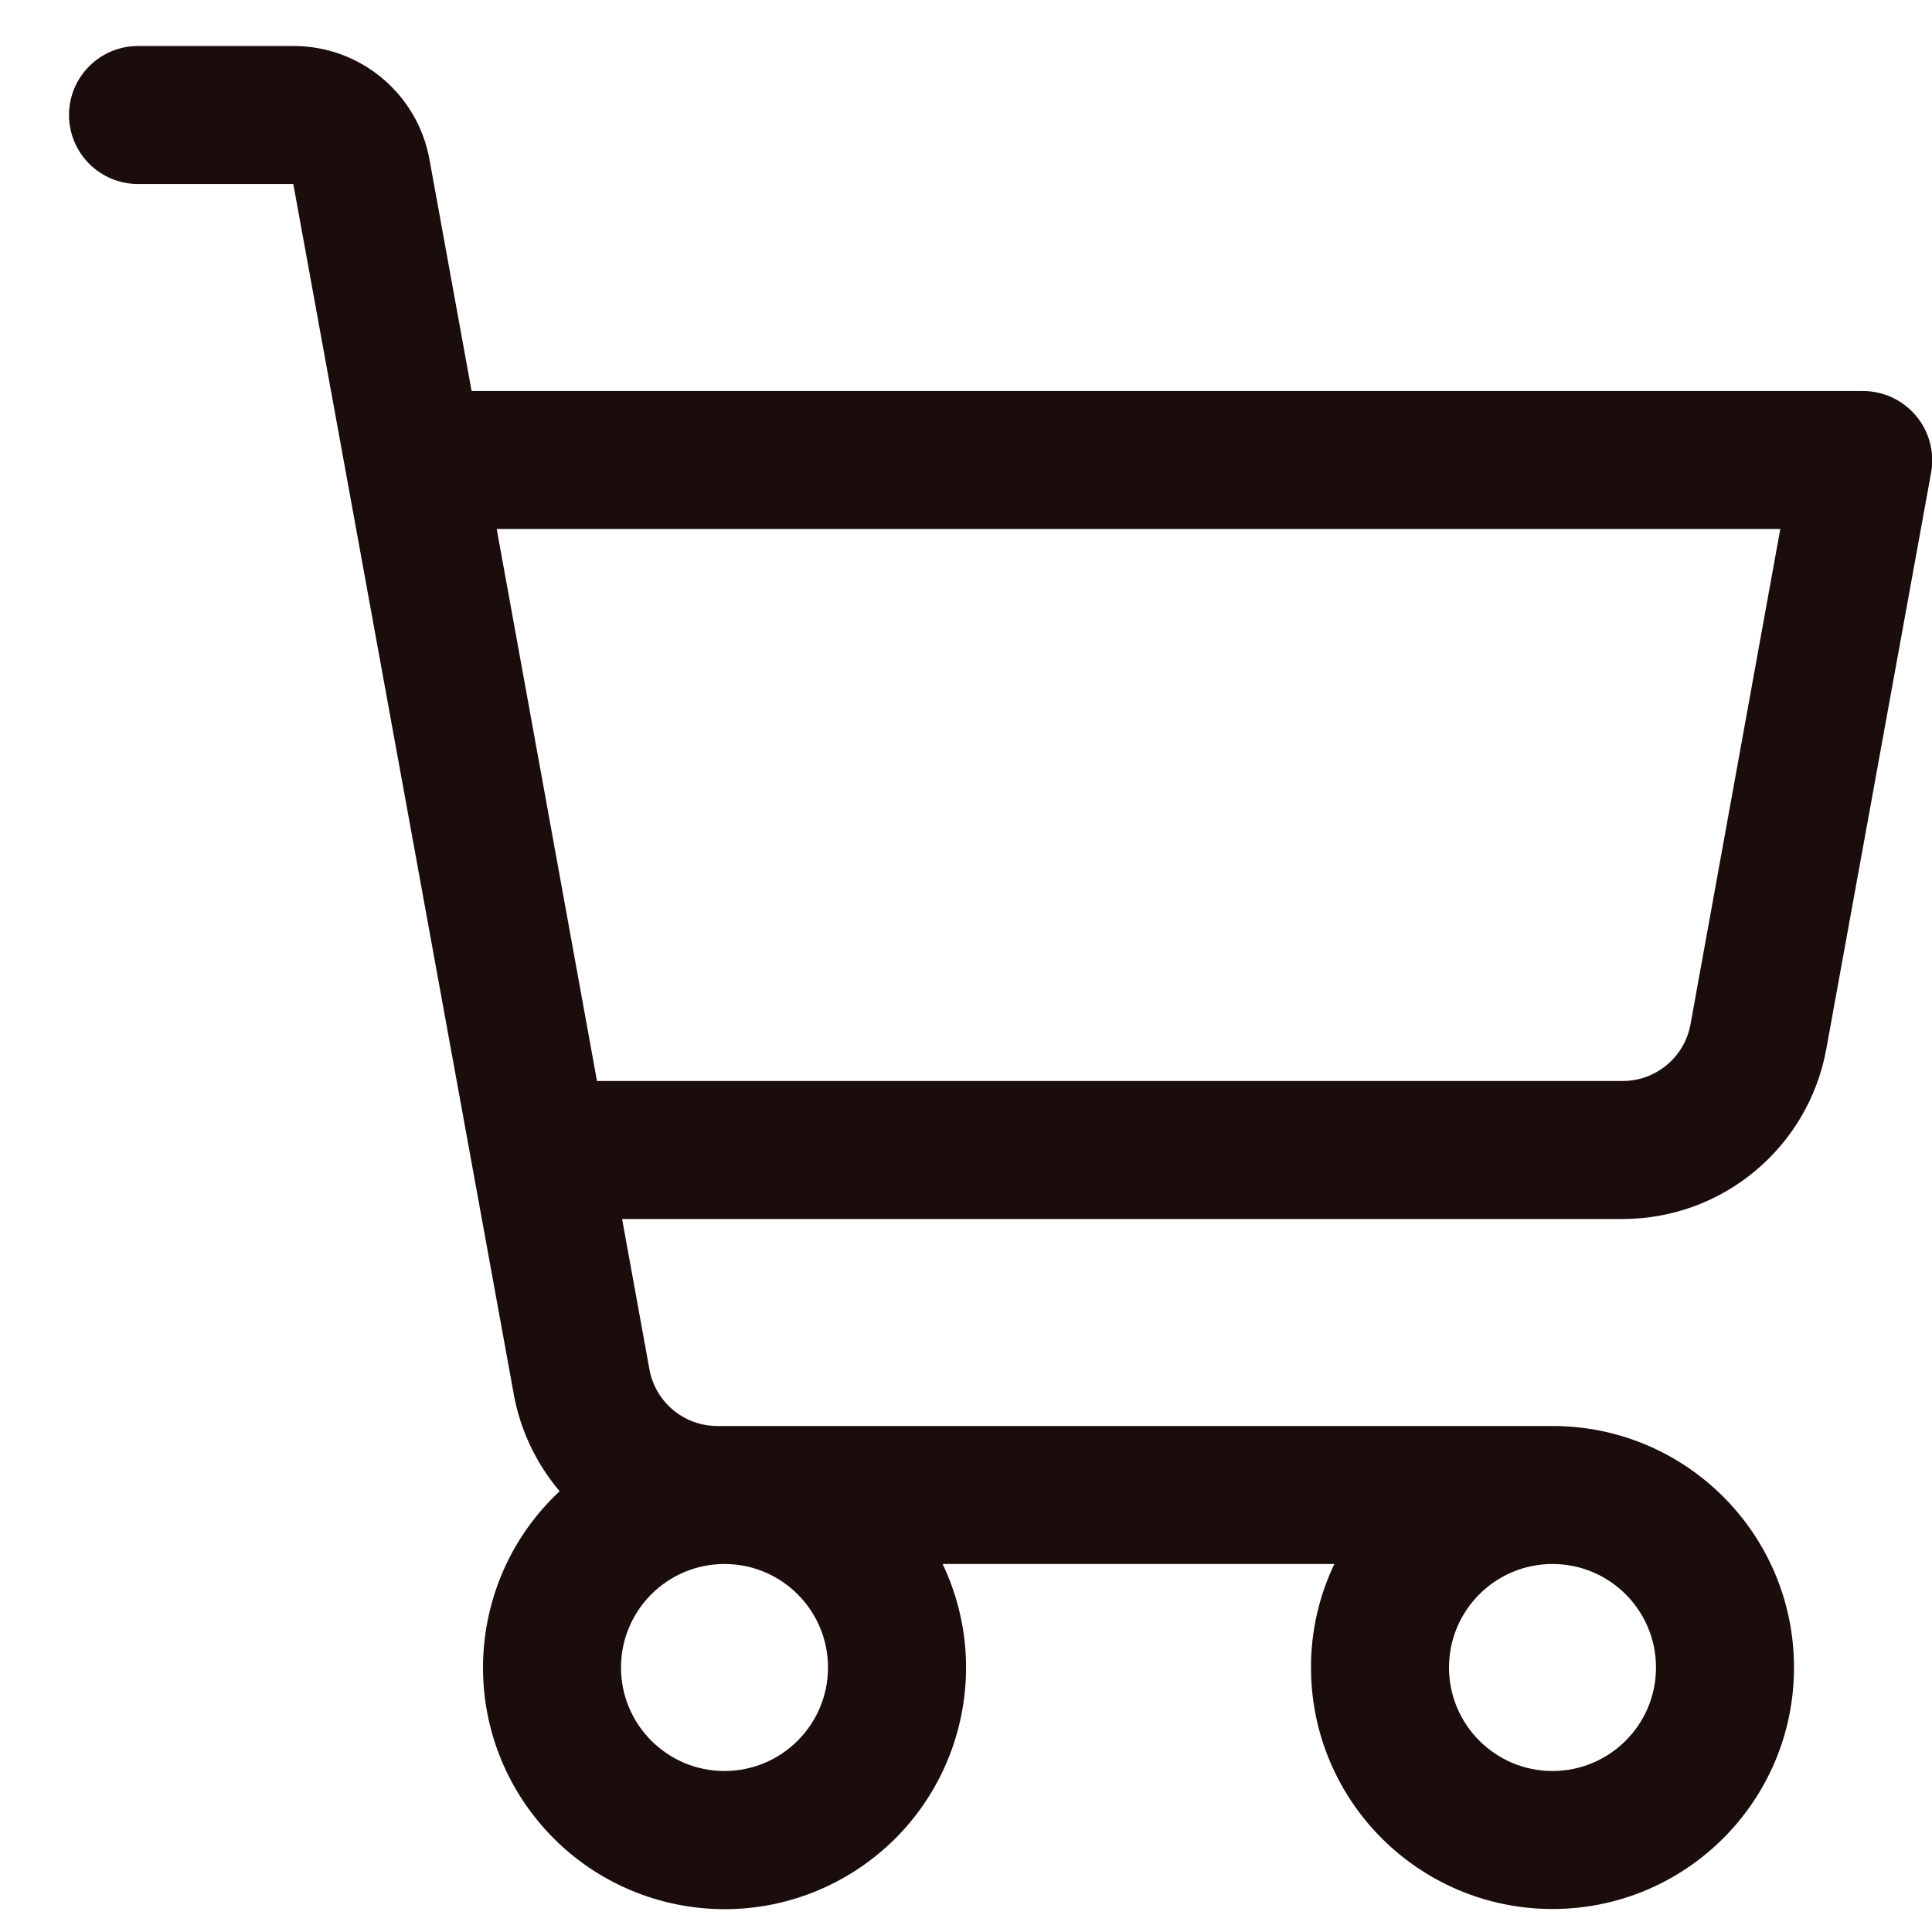
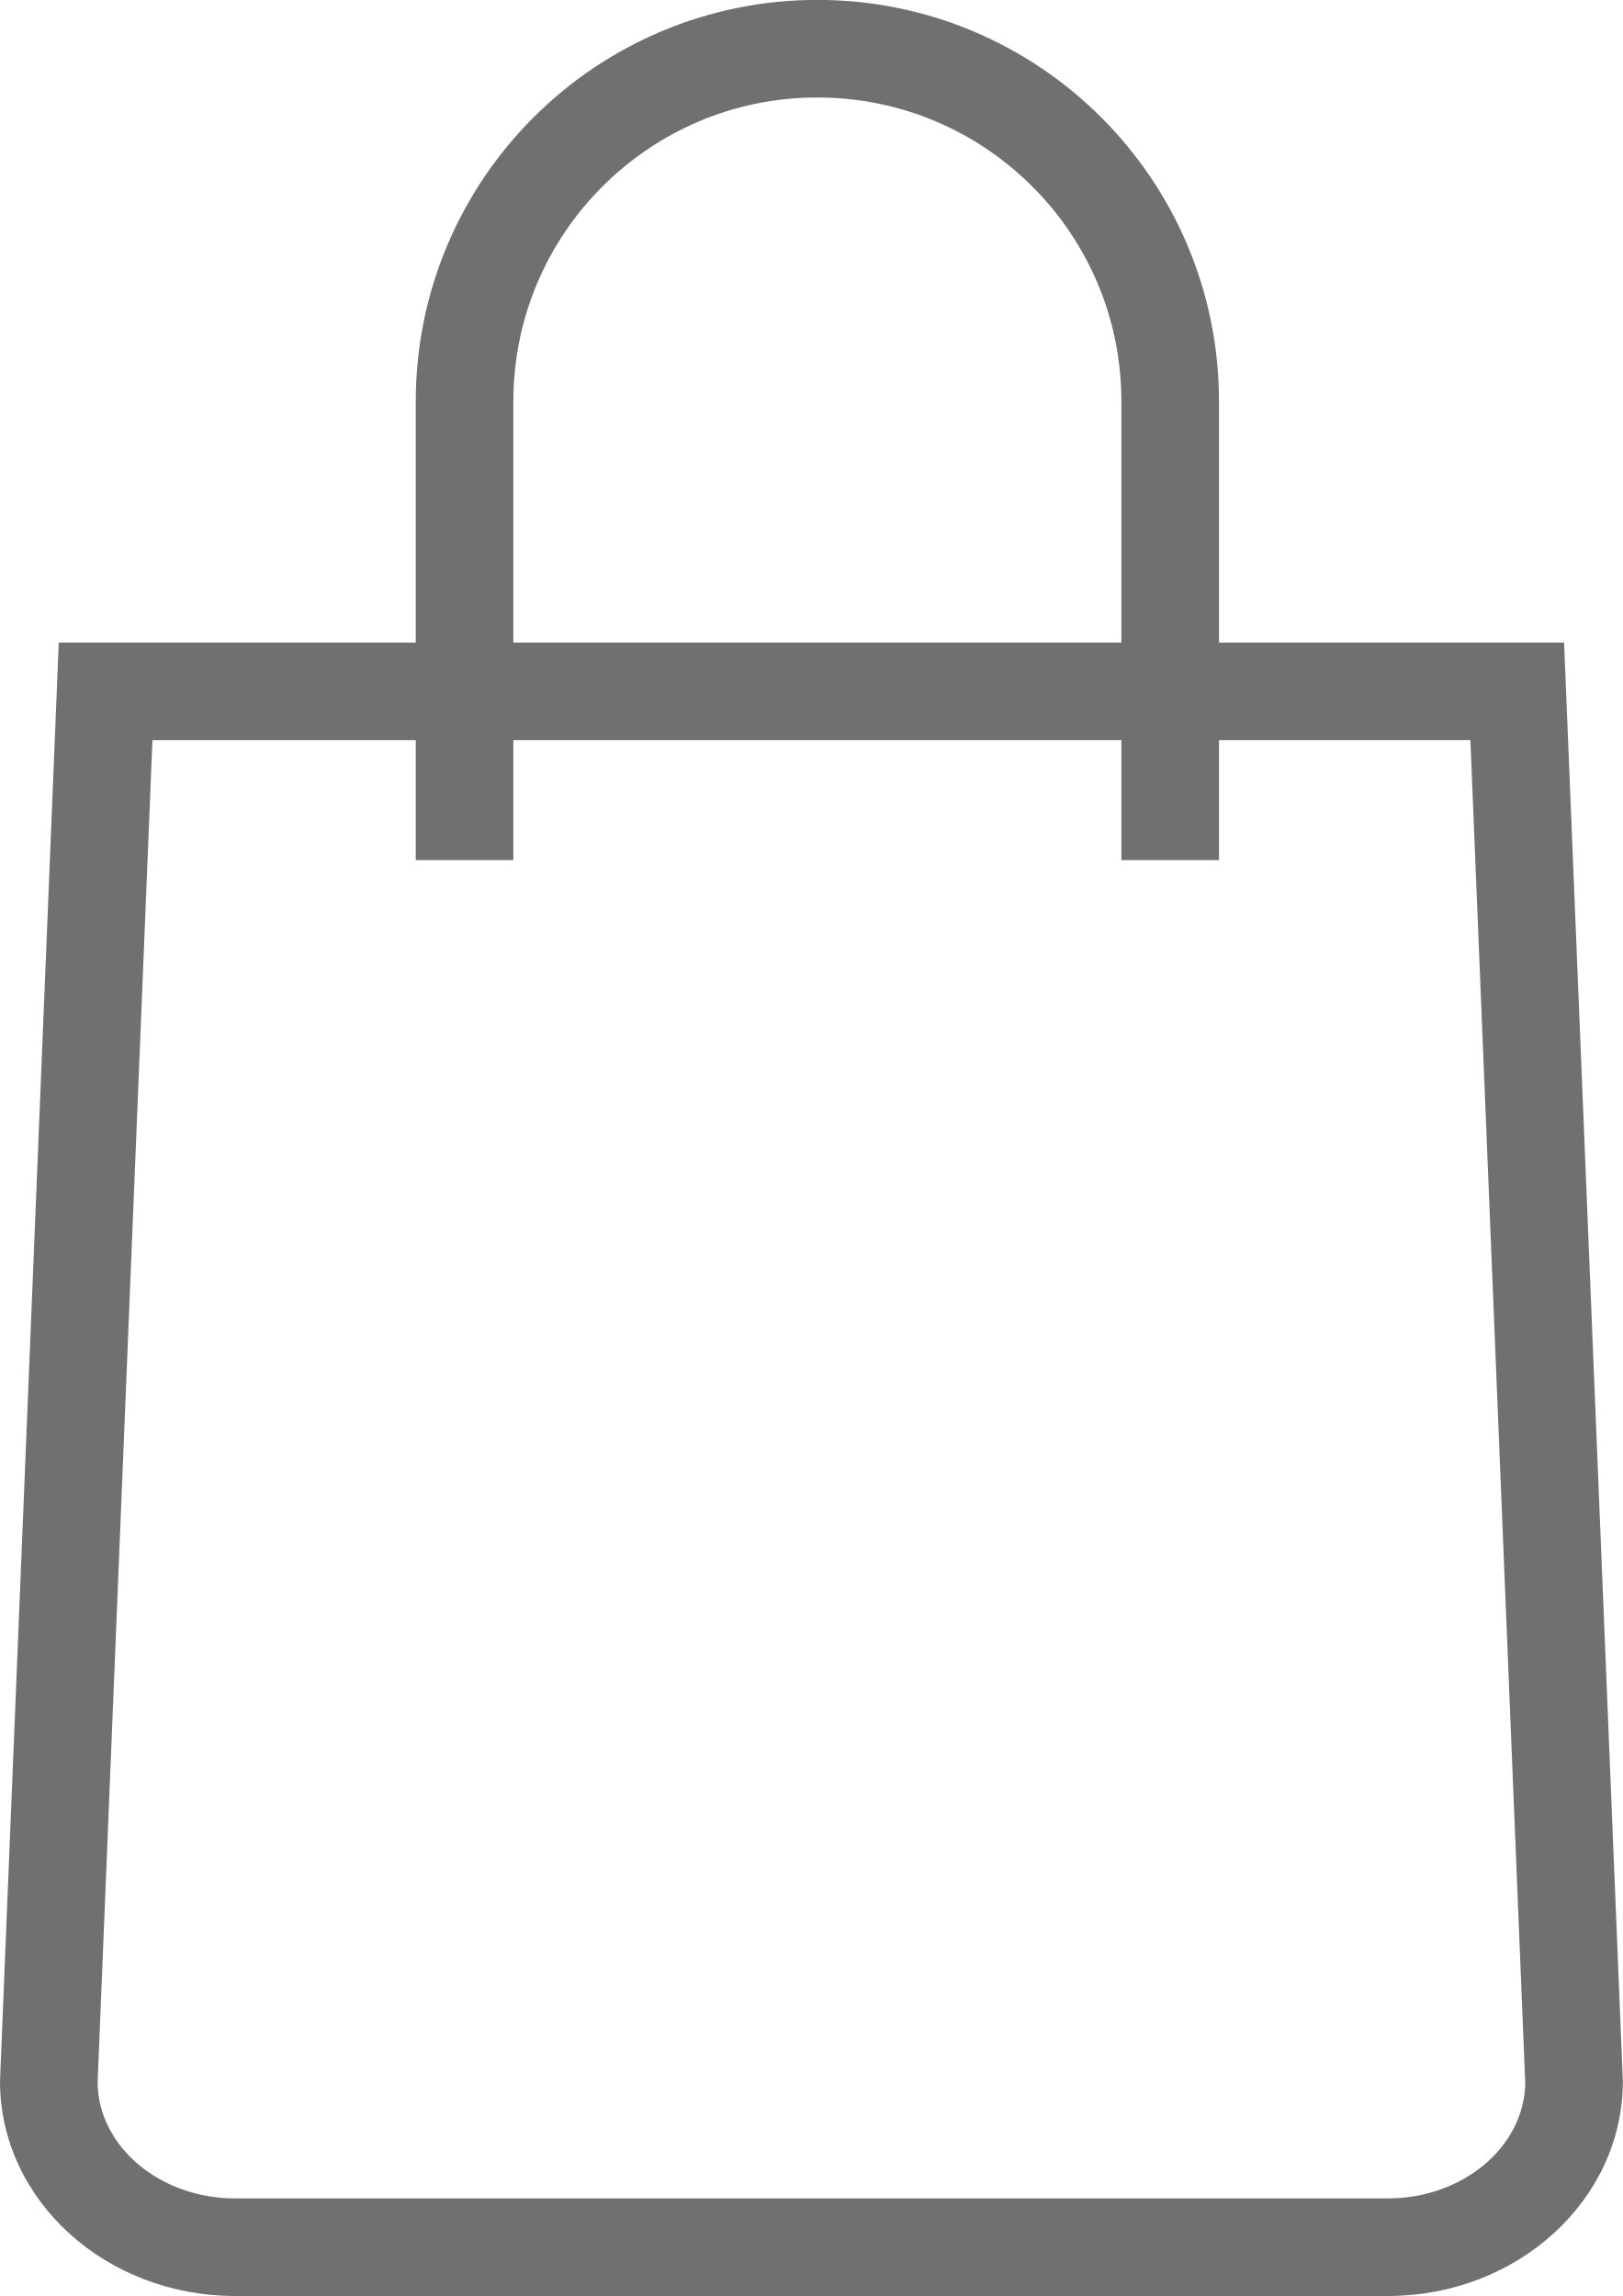
- <svg xmlns="http://www.w3.org/2000/svg" width="21" height="21" viewBox="0 0 21 21" fill="none">
-   <path fill-rule="evenodd" clip-rule="evenodd" d="M20.826 4.519C20.683 4.349 20.472 4.25 20.25 4.25H5.126L4.668 1.732C4.538 1.019 3.917 0.5 3.192 0.5H1.5C1.086 0.5 0.75 0.836 0.75 1.25C0.75 1.664 1.086 2 1.5 2H3.188L5.584 15.152C5.654 15.542 5.827 15.907 6.083 16.209C5.1 17.127 4.97 18.641 5.784 19.713C6.597 20.785 8.089 21.069 9.239 20.37C10.389 19.671 10.824 18.215 10.246 17H14.504C14.336 17.351 14.249 17.736 14.25 18.125C14.25 19.575 15.425 20.75 16.875 20.75C18.325 20.75 19.5 19.575 19.5 18.125C19.5 16.675 18.325 15.5 16.875 15.5H7.797C7.435 15.5 7.124 15.241 7.059 14.884L6.762 13.25H17.637C18.725 13.25 19.656 12.472 19.851 11.402L20.991 5.134C21.03 4.915 20.969 4.689 20.826 4.519ZM9 18.125C9 18.746 8.496 19.25 7.875 19.25C7.254 19.25 6.75 18.746 6.75 18.125C6.75 17.504 7.254 17 7.875 17C8.496 17 9 17.504 9 18.125ZM18 18.125C18 18.746 17.496 19.25 16.875 19.25C16.254 19.25 15.75 18.746 15.75 18.125C15.75 17.504 16.254 17 16.875 17C17.496 17 18 17.504 18 18.125ZM18.375 11.134C18.31 11.492 17.998 11.751 17.634 11.75H6.489L5.399 5.75H19.351L18.375 11.134Z" fill="#1C0D0D" />
+ <svg xmlns="http://www.w3.org/2000/svg" width="16.628" height="23.528" viewBox="0 0 16.628 23.528">
+   <g id="Group_75719" data-name="Group 75719" transform="translate(1924 -493)">
+     <path id="Path_79725" data-name="Path 79725" d="M66,11.314v-4.7a3.615,3.615,0,1,1,7.23,0v4.7" transform="translate(-1985.24 490.5)" fill="none" stroke="#707070" stroke-miterlimit="10" stroke-width="1" />
+     <g id="Path_79724" data-name="Path 79724" transform="translate(-1924 499.585)" fill="none">
+       <path d="M.6,0H16.026l.6,14.742a2.312,2.312,0,0,1-2.41,2.2H2.41A2.312,2.312,0,0,1,0,14.742Z" stroke="none" />
+       <path d="M 1.562 1 L 1 14.76 C 1.011 15.414 1.639 15.943 2.41 15.943 L 14.219 15.943 C 14.989 15.943 15.618 15.414 15.628 14.76 L 15.066 1 L 1.562 1 M 0.602 3.814697265625e-06 L 16.026 3.814697265625e-06 L 16.628 14.742 C 16.628 15.958 15.549 16.943 14.219 16.943 L 2.41 16.943 C 1.079 16.943 3.814697265625e-06 15.958 3.814697265625e-06 14.742 L 0.602 3.814697265625e-06 Z" stroke="none" fill="#707070" />
+     </g>
+   </g>
</svg>
